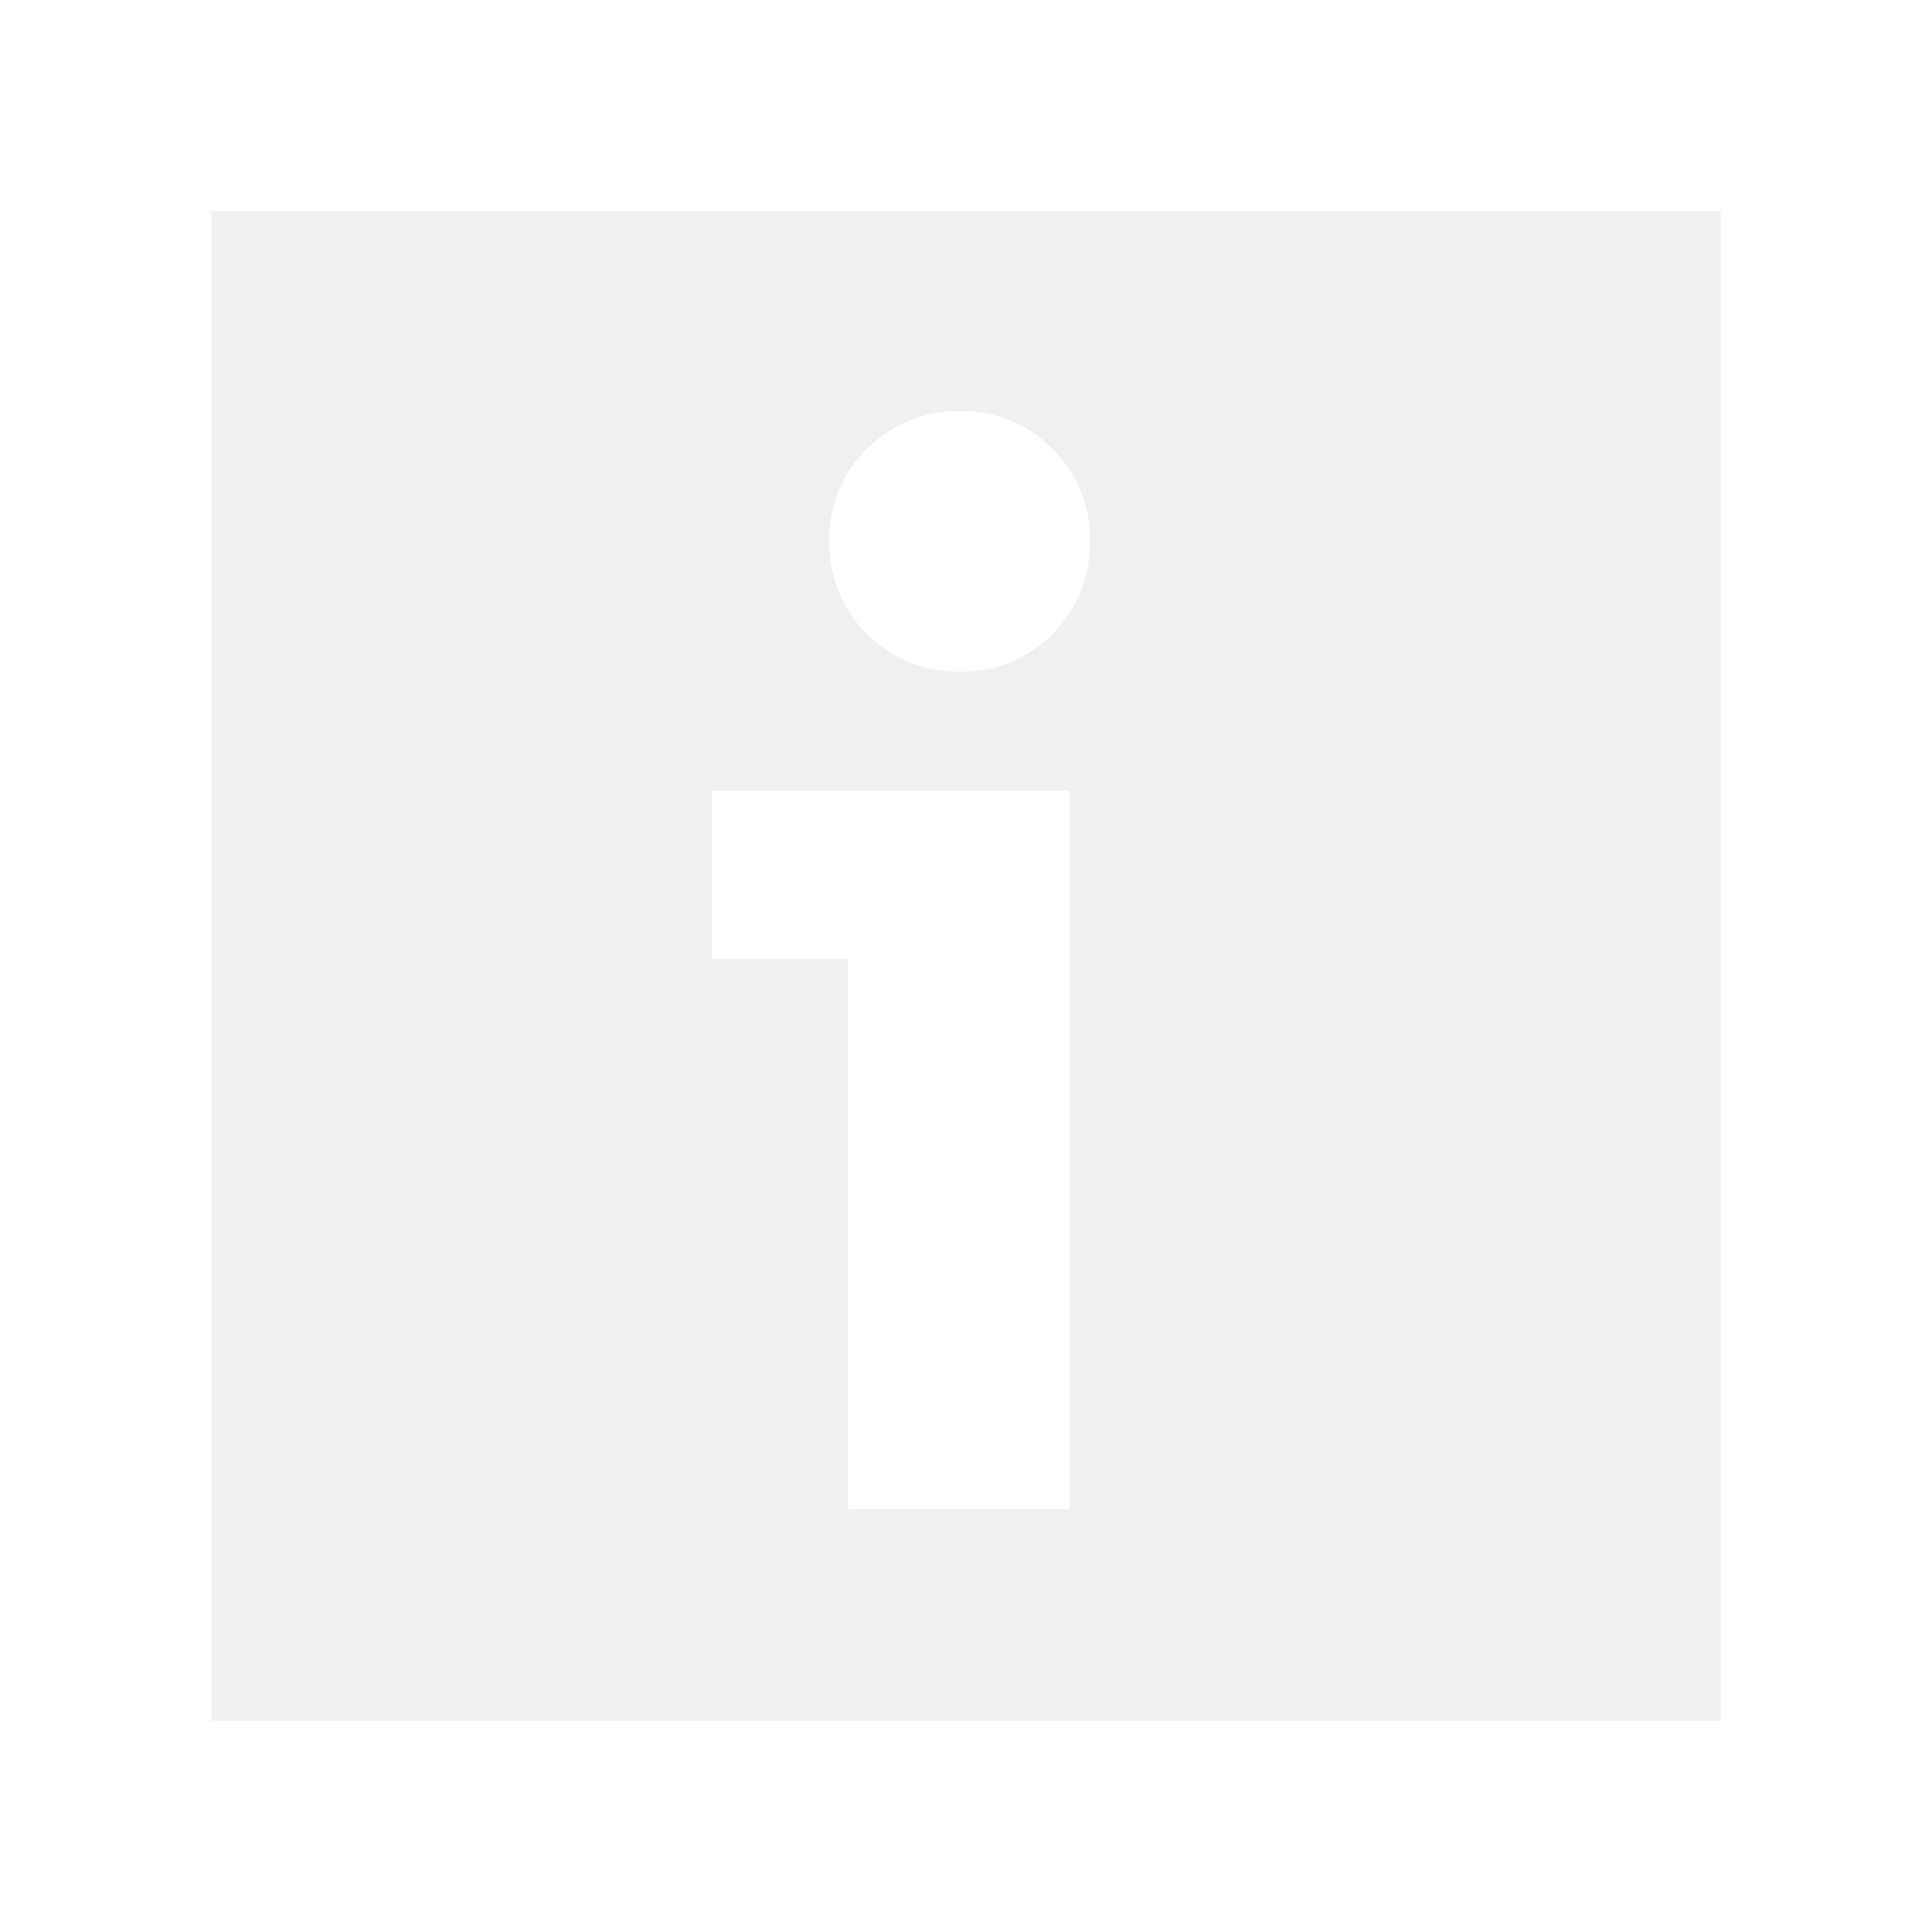
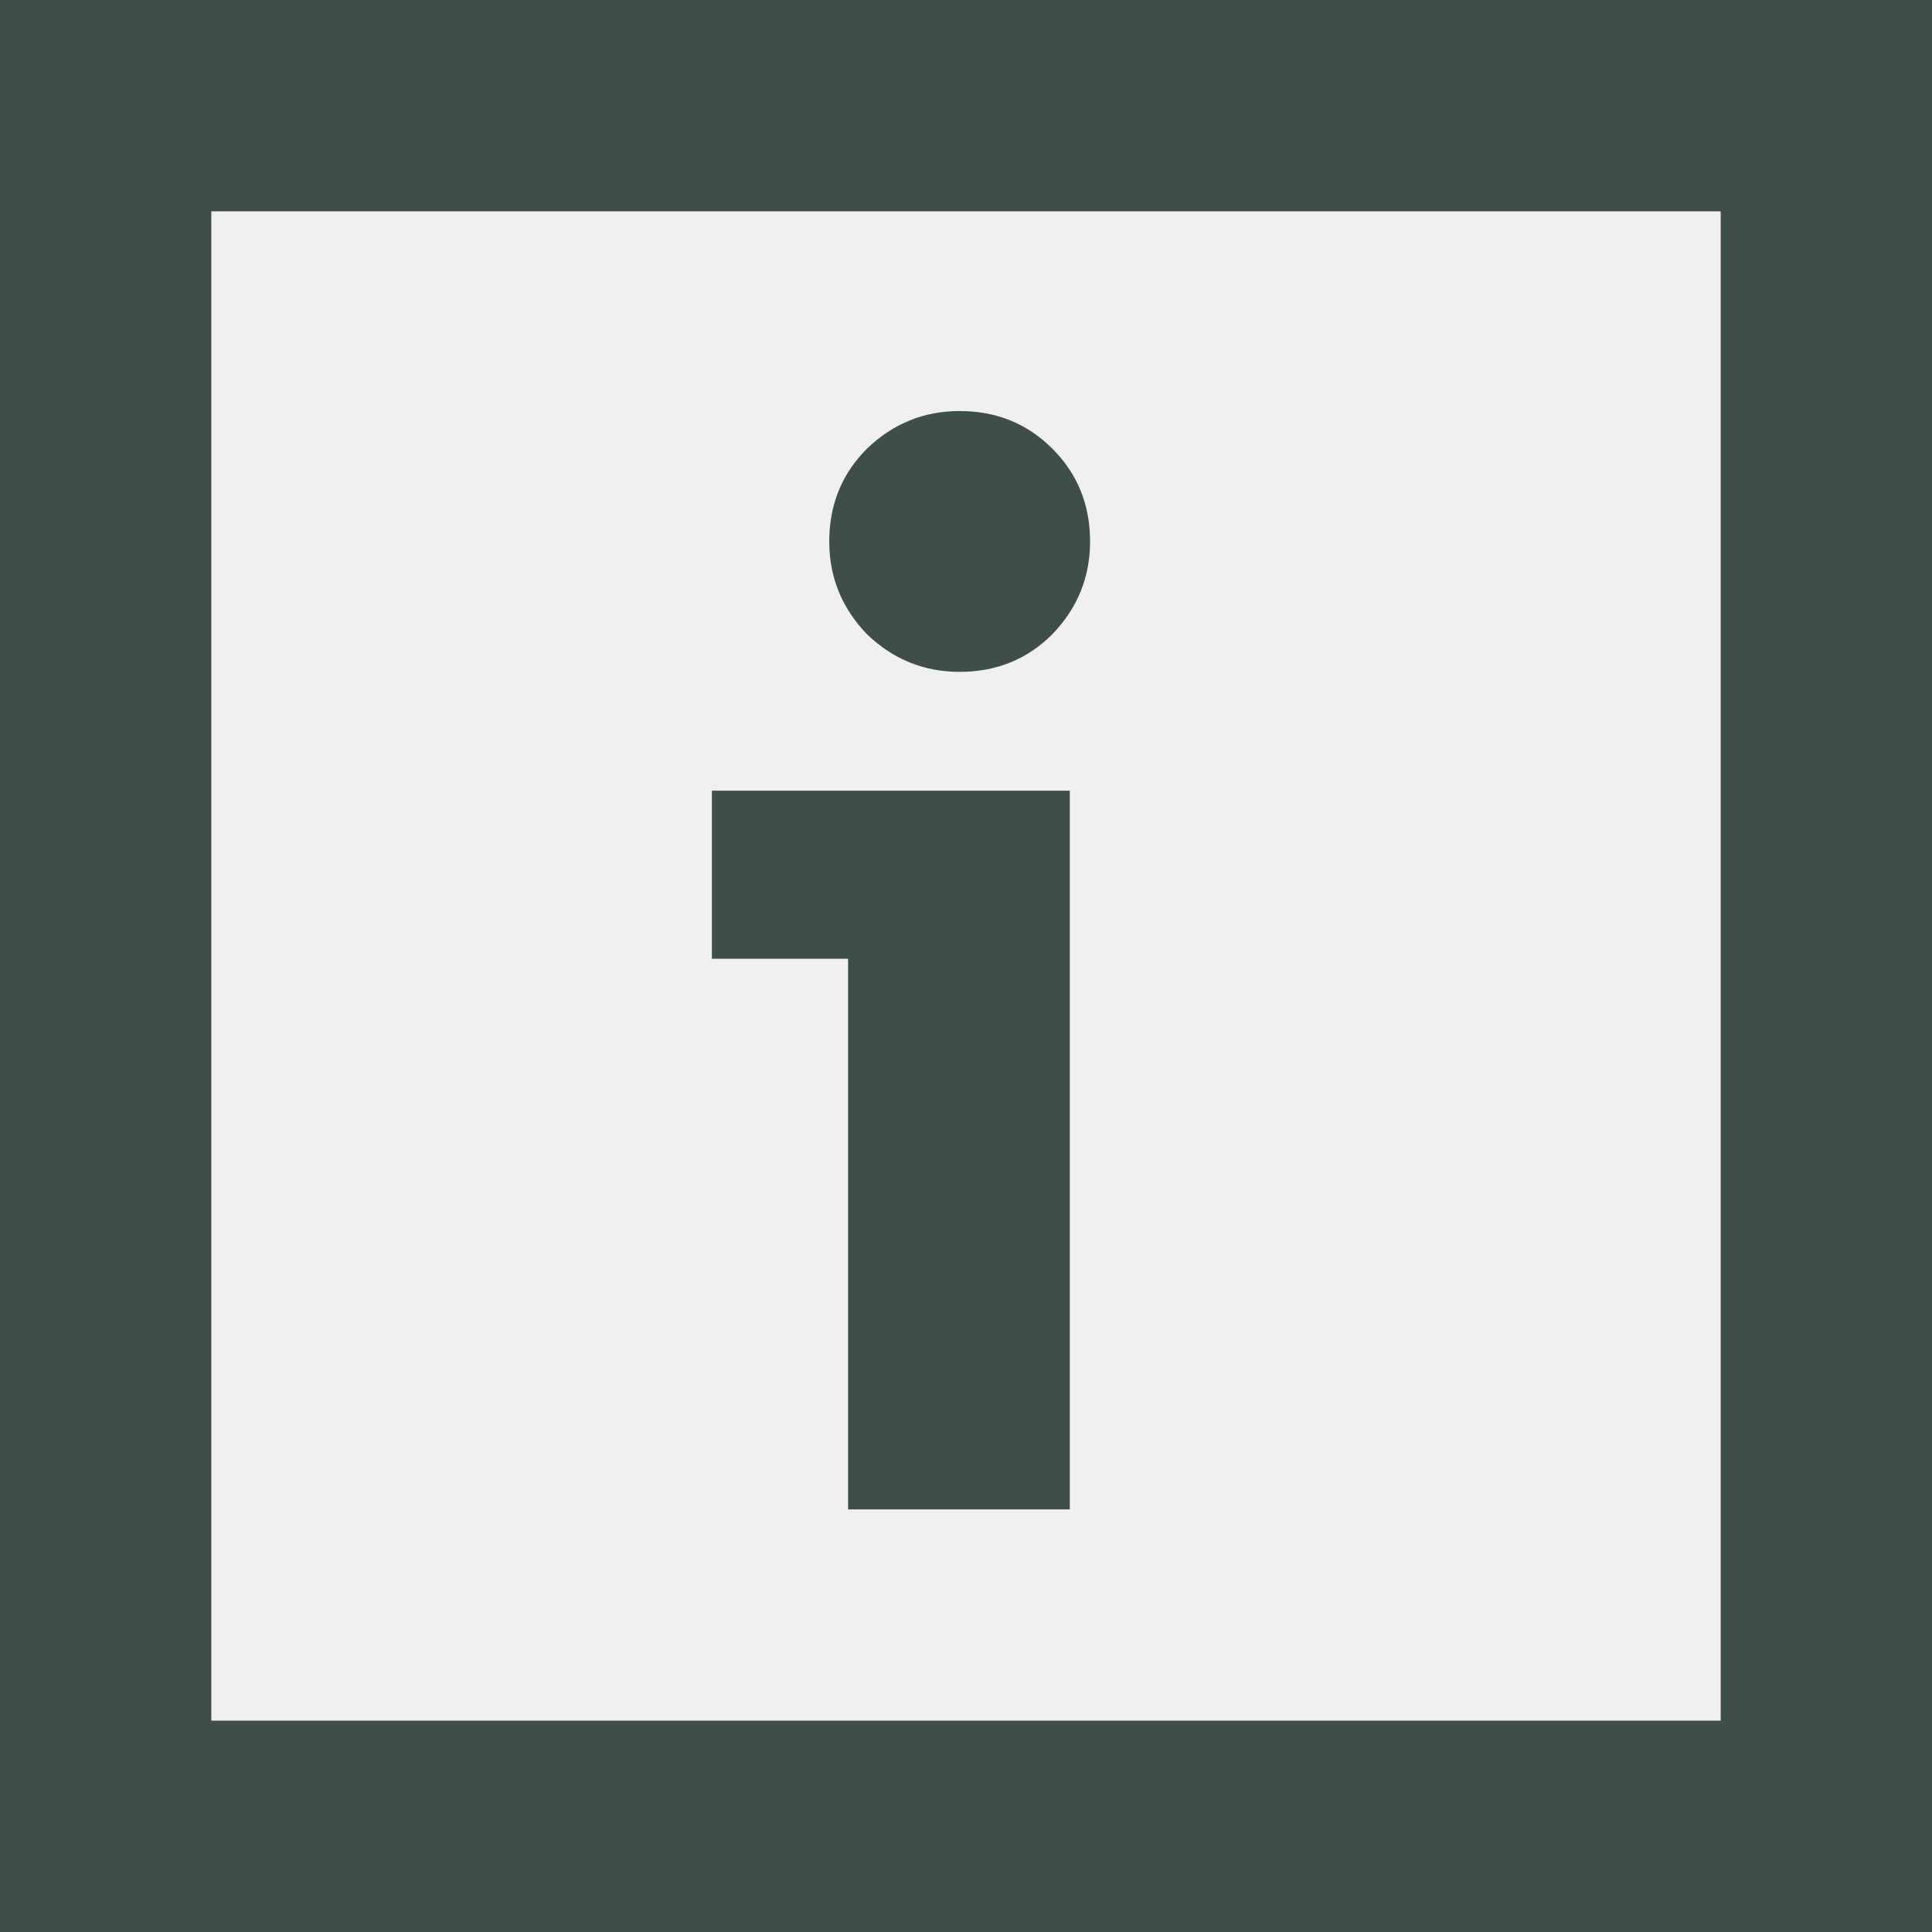
<svg xmlns="http://www.w3.org/2000/svg" width="32" height="32" viewBox="0 0 32 32" fill="none">
-   <path fill-rule="evenodd" clip-rule="evenodd" d="M3.5 3.5H28.5V28.5H3.5V3.5ZM0 0H3.5H28.5H32V3.5V28.5V32H28.5H3.5H0V28.5V3.5V0ZM14.359 10.504C14.791 10.92 15.303 11.128 15.895 11.128C16.503 11.128 17.015 10.92 17.431 10.504C17.847 10.072 18.055 9.56 18.055 8.968C18.055 8.36 17.847 7.848 17.431 7.432C17.015 7.016 16.503 6.808 15.895 6.808C15.303 6.808 14.791 7.016 14.359 7.432C13.943 7.848 13.735 8.36 13.735 8.968C13.735 9.56 13.943 10.072 14.359 10.504ZM14.047 15.88V25H17.719V13.096H11.791V15.88H14.047Z" fill="white" />
+   <path fill-rule="evenodd" clip-rule="evenodd" d="M3.5 3.5H28.5V28.5H3.5V3.5ZM0 0H3.5H28.5H32V3.5V28.5V32H28.5H3.5H0V28.5V3.5V0ZM14.359 10.504C14.791 10.92 15.303 11.128 15.895 11.128C16.503 11.128 17.015 10.92 17.431 10.504C17.847 10.072 18.055 9.56 18.055 8.968C18.055 8.36 17.847 7.848 17.431 7.432C17.015 7.016 16.503 6.808 15.895 6.808C15.303 6.808 14.791 7.016 14.359 7.432C13.943 7.848 13.735 8.36 13.735 8.968C13.735 9.56 13.943 10.072 14.359 10.504ZM14.047 15.88V25H17.719V13.096H11.791V15.88H14.047Z" fill="#3E4E48" />
</svg>
